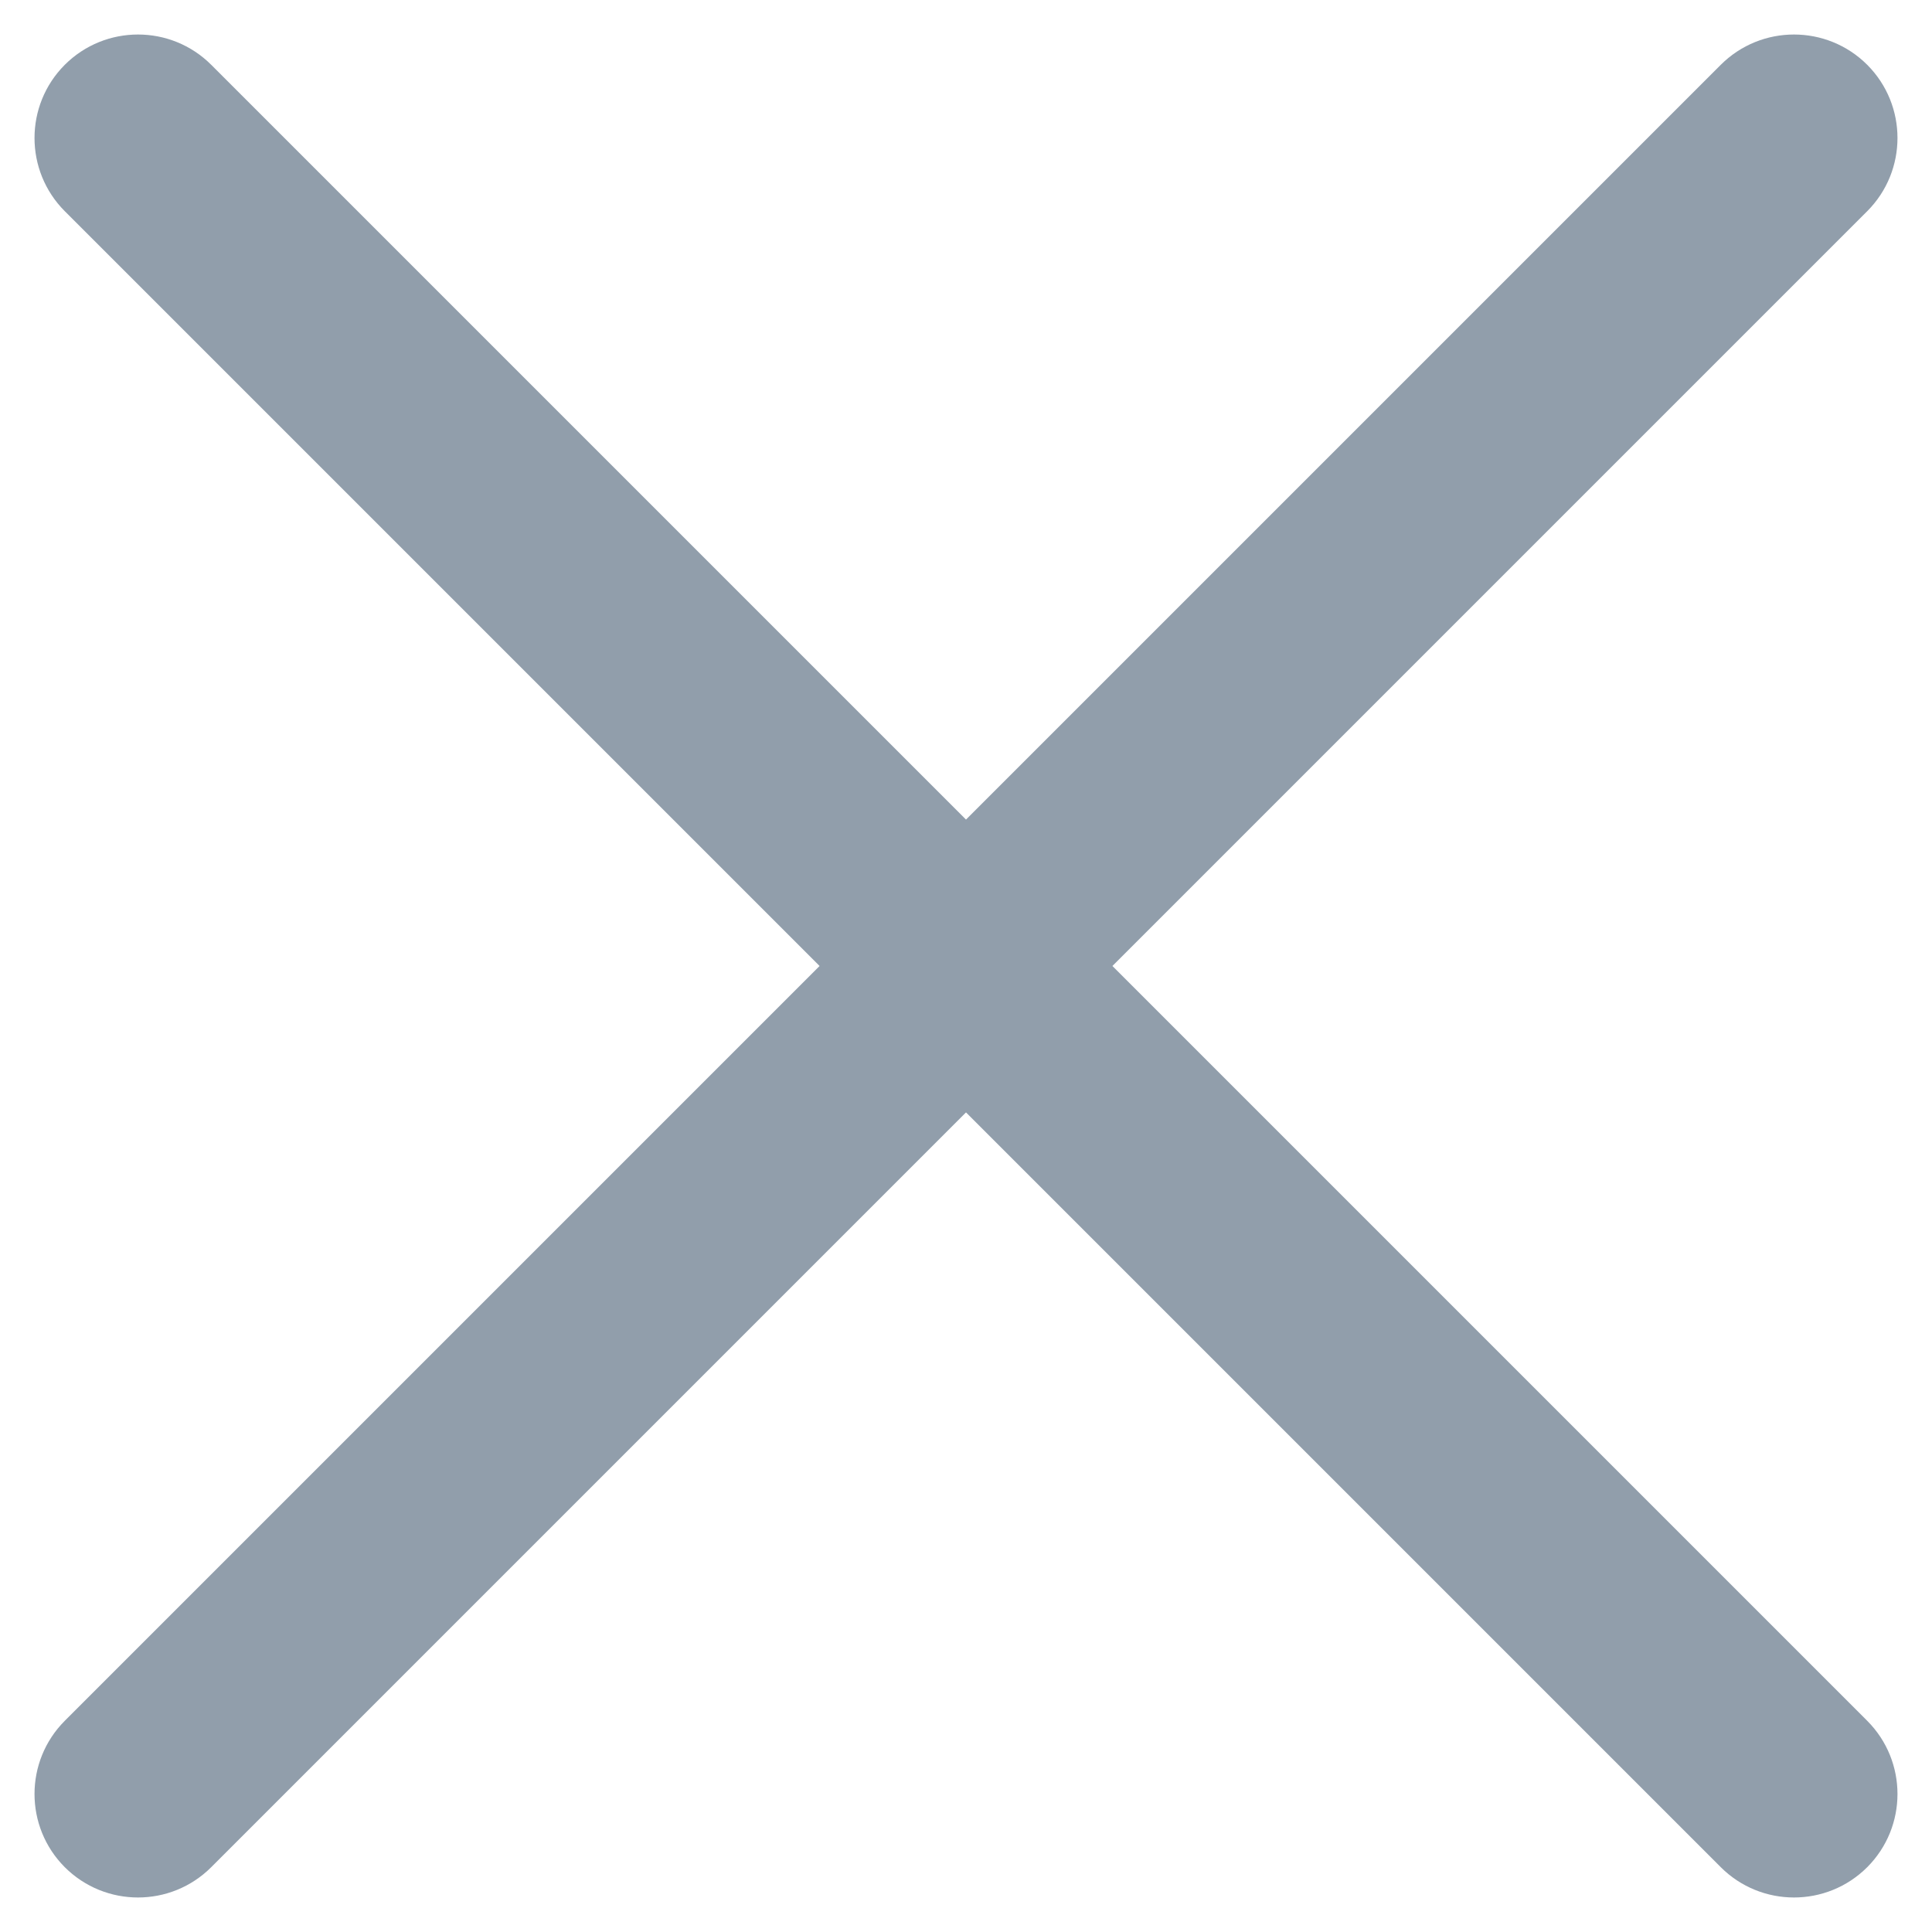
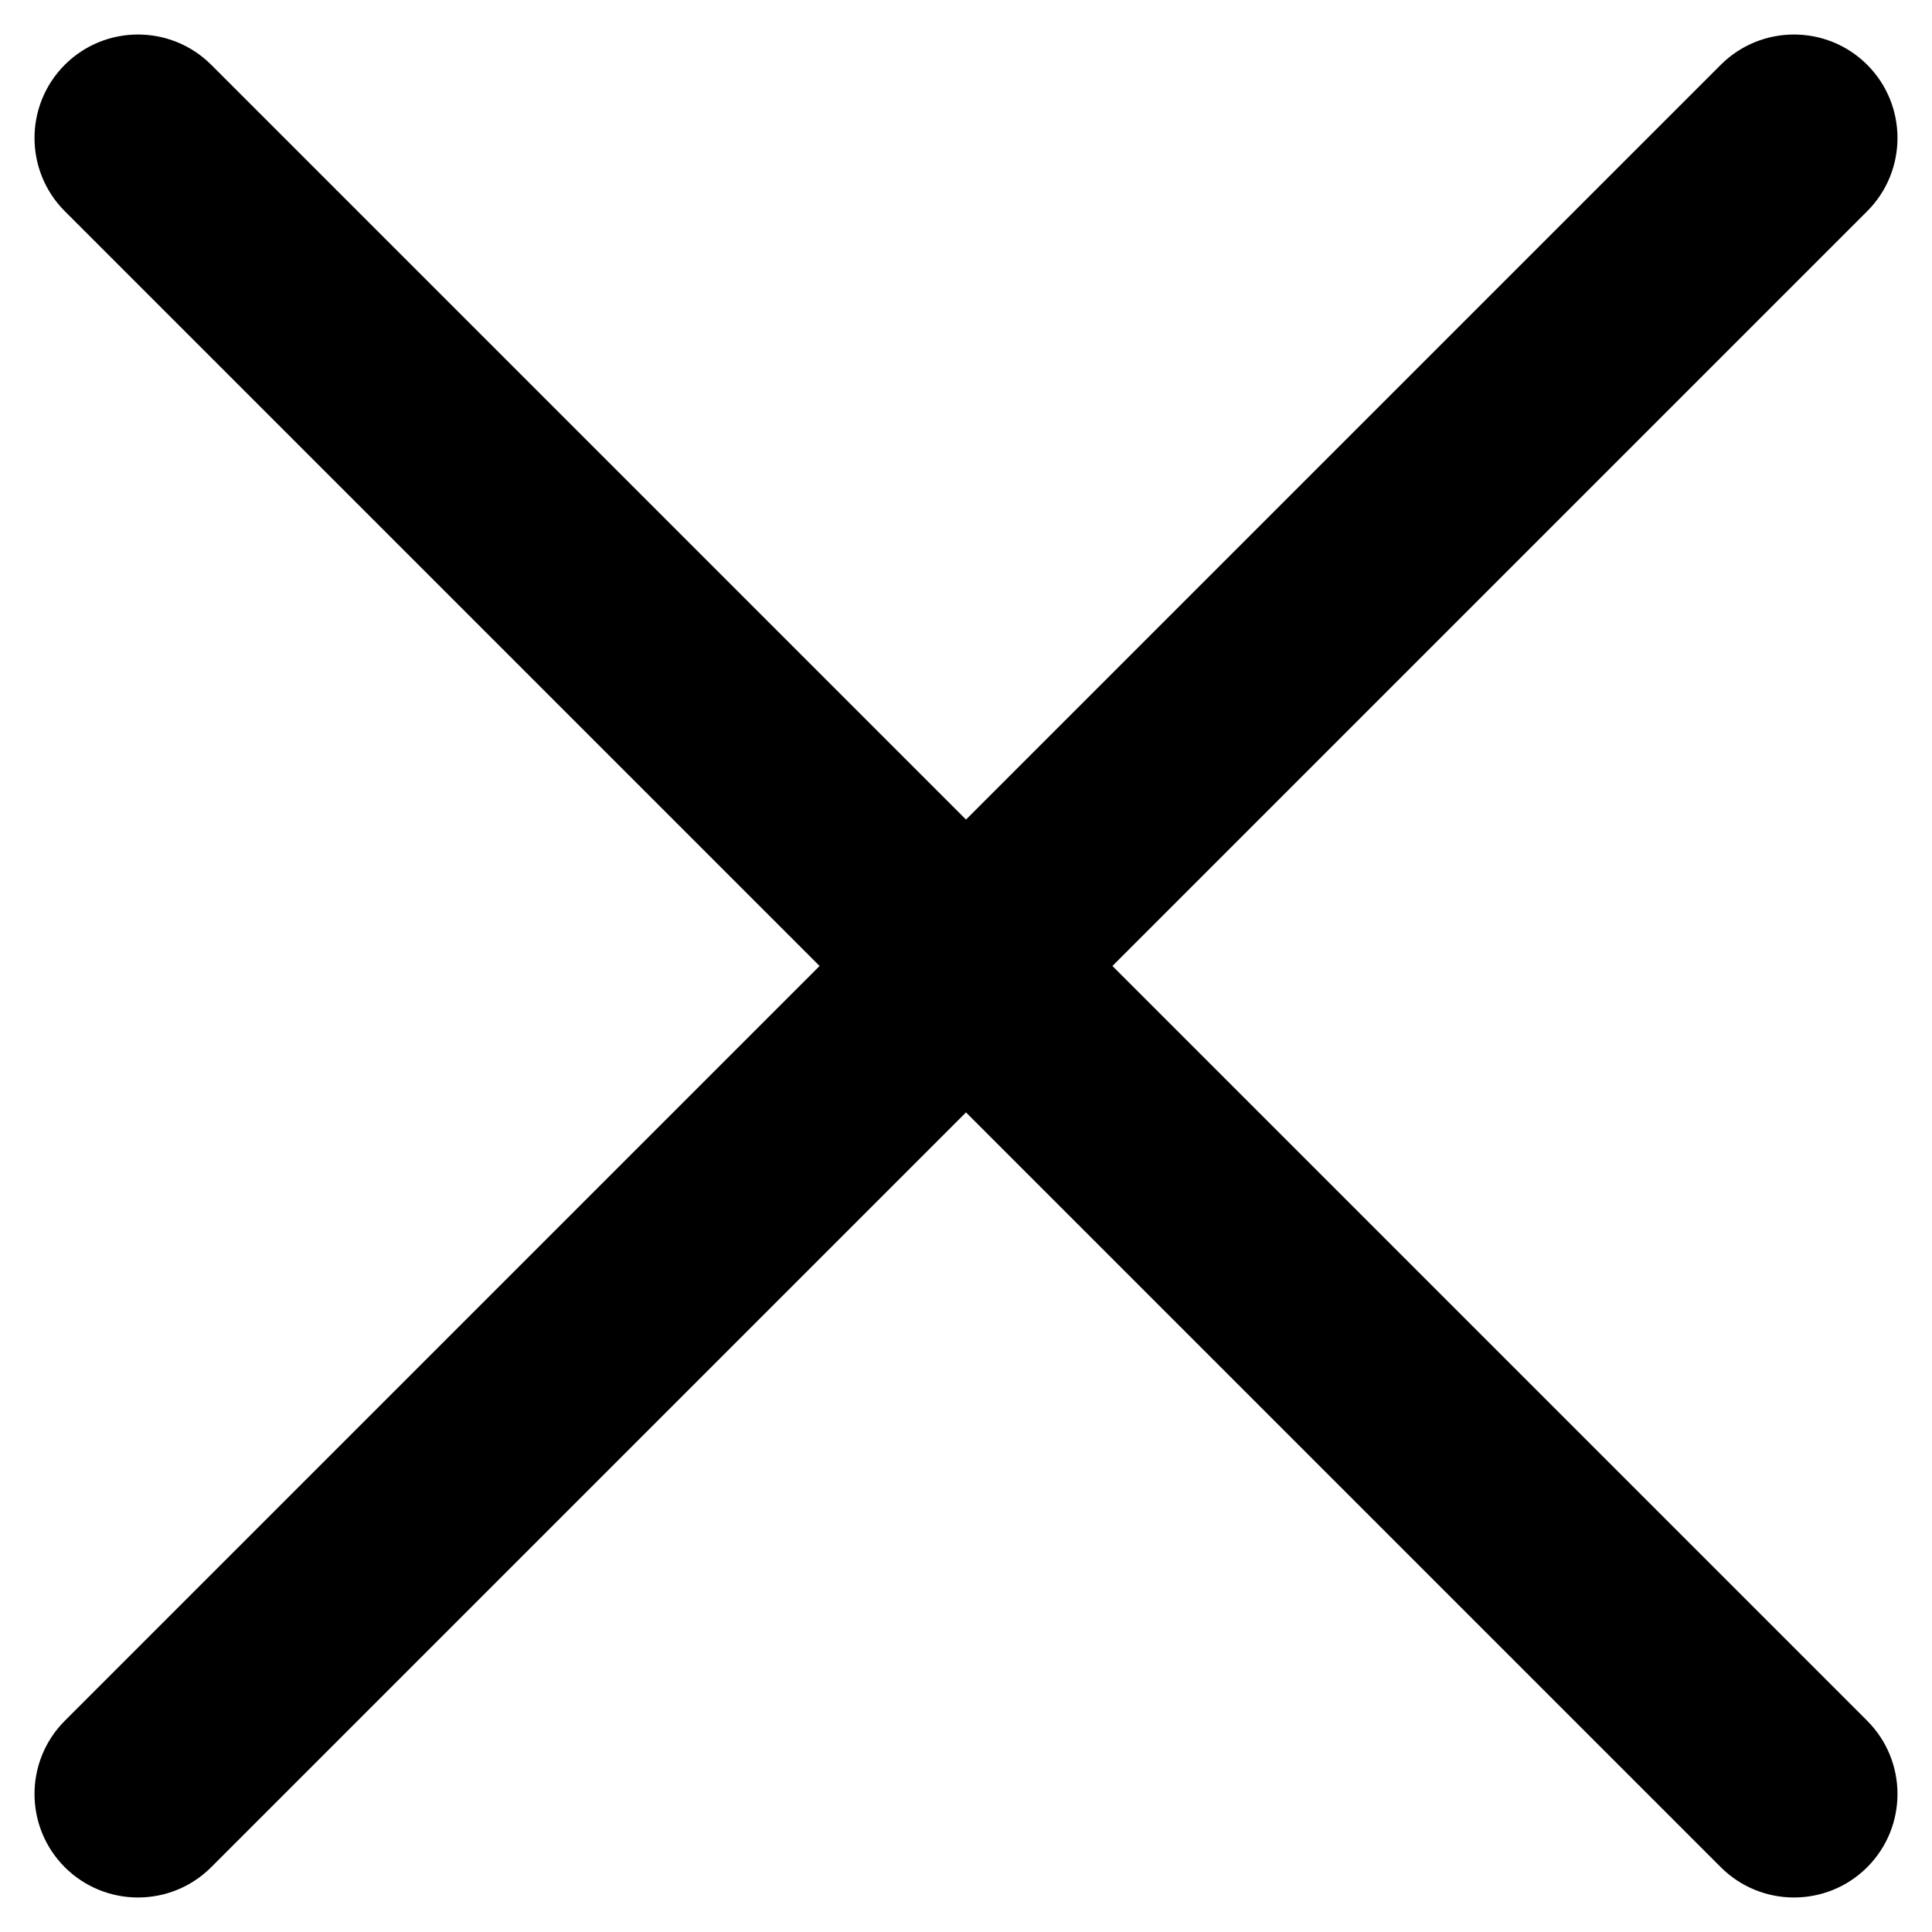
- <svg xmlns="http://www.w3.org/2000/svg" width="28" height="28" viewBox="0 0 28 28" fill="none">
-   <path d="M27.061 3.061C27.646 2.475 27.646 1.525 27.061 0.939C26.475 0.354 25.525 0.354 24.939 0.939L27.061 3.061ZM0.939 24.939C0.354 25.525 0.354 26.475 0.939 27.061C1.525 27.646 2.475 27.646 3.061 27.061L0.939 24.939ZM24.939 27.061C25.525 27.646 26.475 27.646 27.061 27.061C27.646 26.475 27.646 25.525 27.061 24.939L24.939 27.061ZM3.061 0.939C2.475 0.354 1.525 0.354 0.939 0.939C0.354 1.525 0.354 2.475 0.939 3.061L3.061 0.939ZM24.939 0.939L0.939 24.939L3.061 27.061L27.061 3.061L24.939 0.939ZM27.061 24.939L3.061 0.939L0.939 3.061L24.939 27.061L27.061 24.939Z" fill="#919EAB" />
+ <svg xmlns="http://www.w3.org/2000/svg" width="28" height="28" viewBox="0 0 28 28">
+   <path d="M27.061 3.061C27.646 2.475 27.646 1.525 27.061 0.939C26.475 0.354 25.525 0.354 24.939 0.939L27.061 3.061ZM0.939 24.939C0.354 25.525 0.354 26.475 0.939 27.061C1.525 27.646 2.475 27.646 3.061 27.061L0.939 24.939ZM24.939 27.061C25.525 27.646 26.475 27.646 27.061 27.061C27.646 26.475 27.646 25.525 27.061 24.939L24.939 27.061ZM3.061 0.939C2.475 0.354 1.525 0.354 0.939 0.939C0.354 1.525 0.354 2.475 0.939 3.061L3.061 0.939ZM24.939 0.939L0.939 24.939L3.061 27.061L27.061 3.061L24.939 0.939ZM27.061 24.939L3.061 0.939L0.939 3.061L24.939 27.061L27.061 24.939Z" />
</svg>
